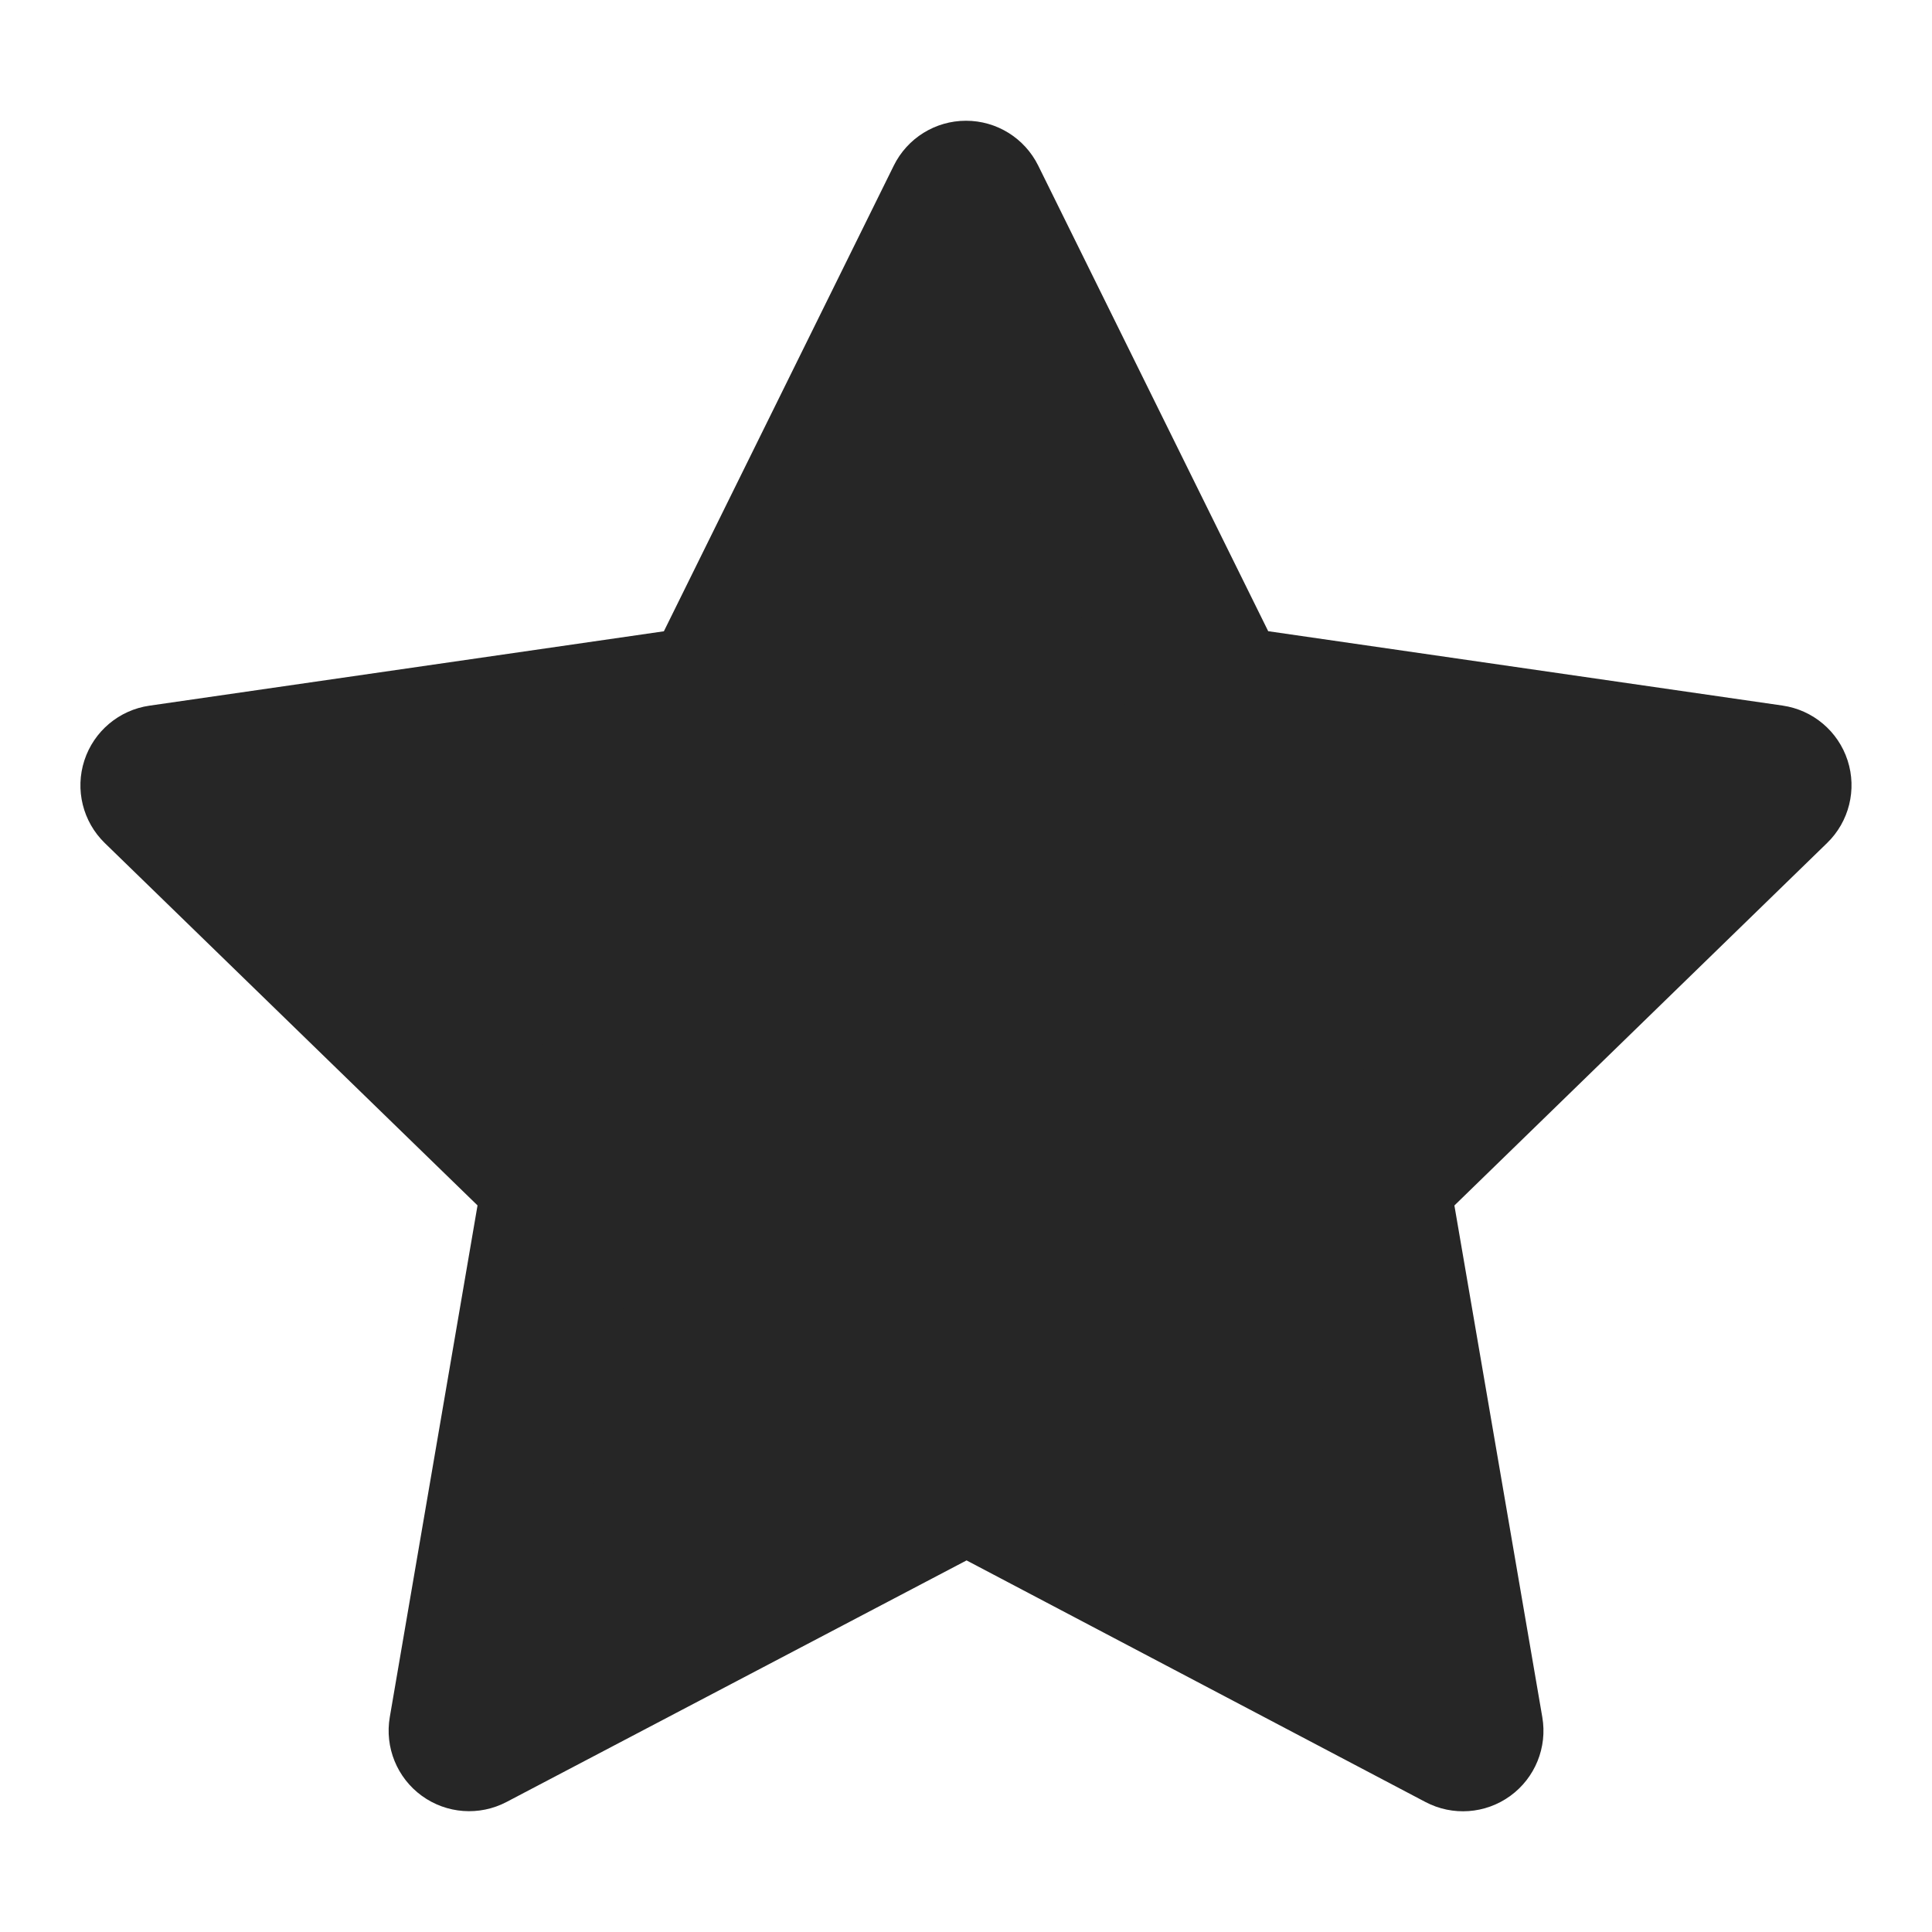
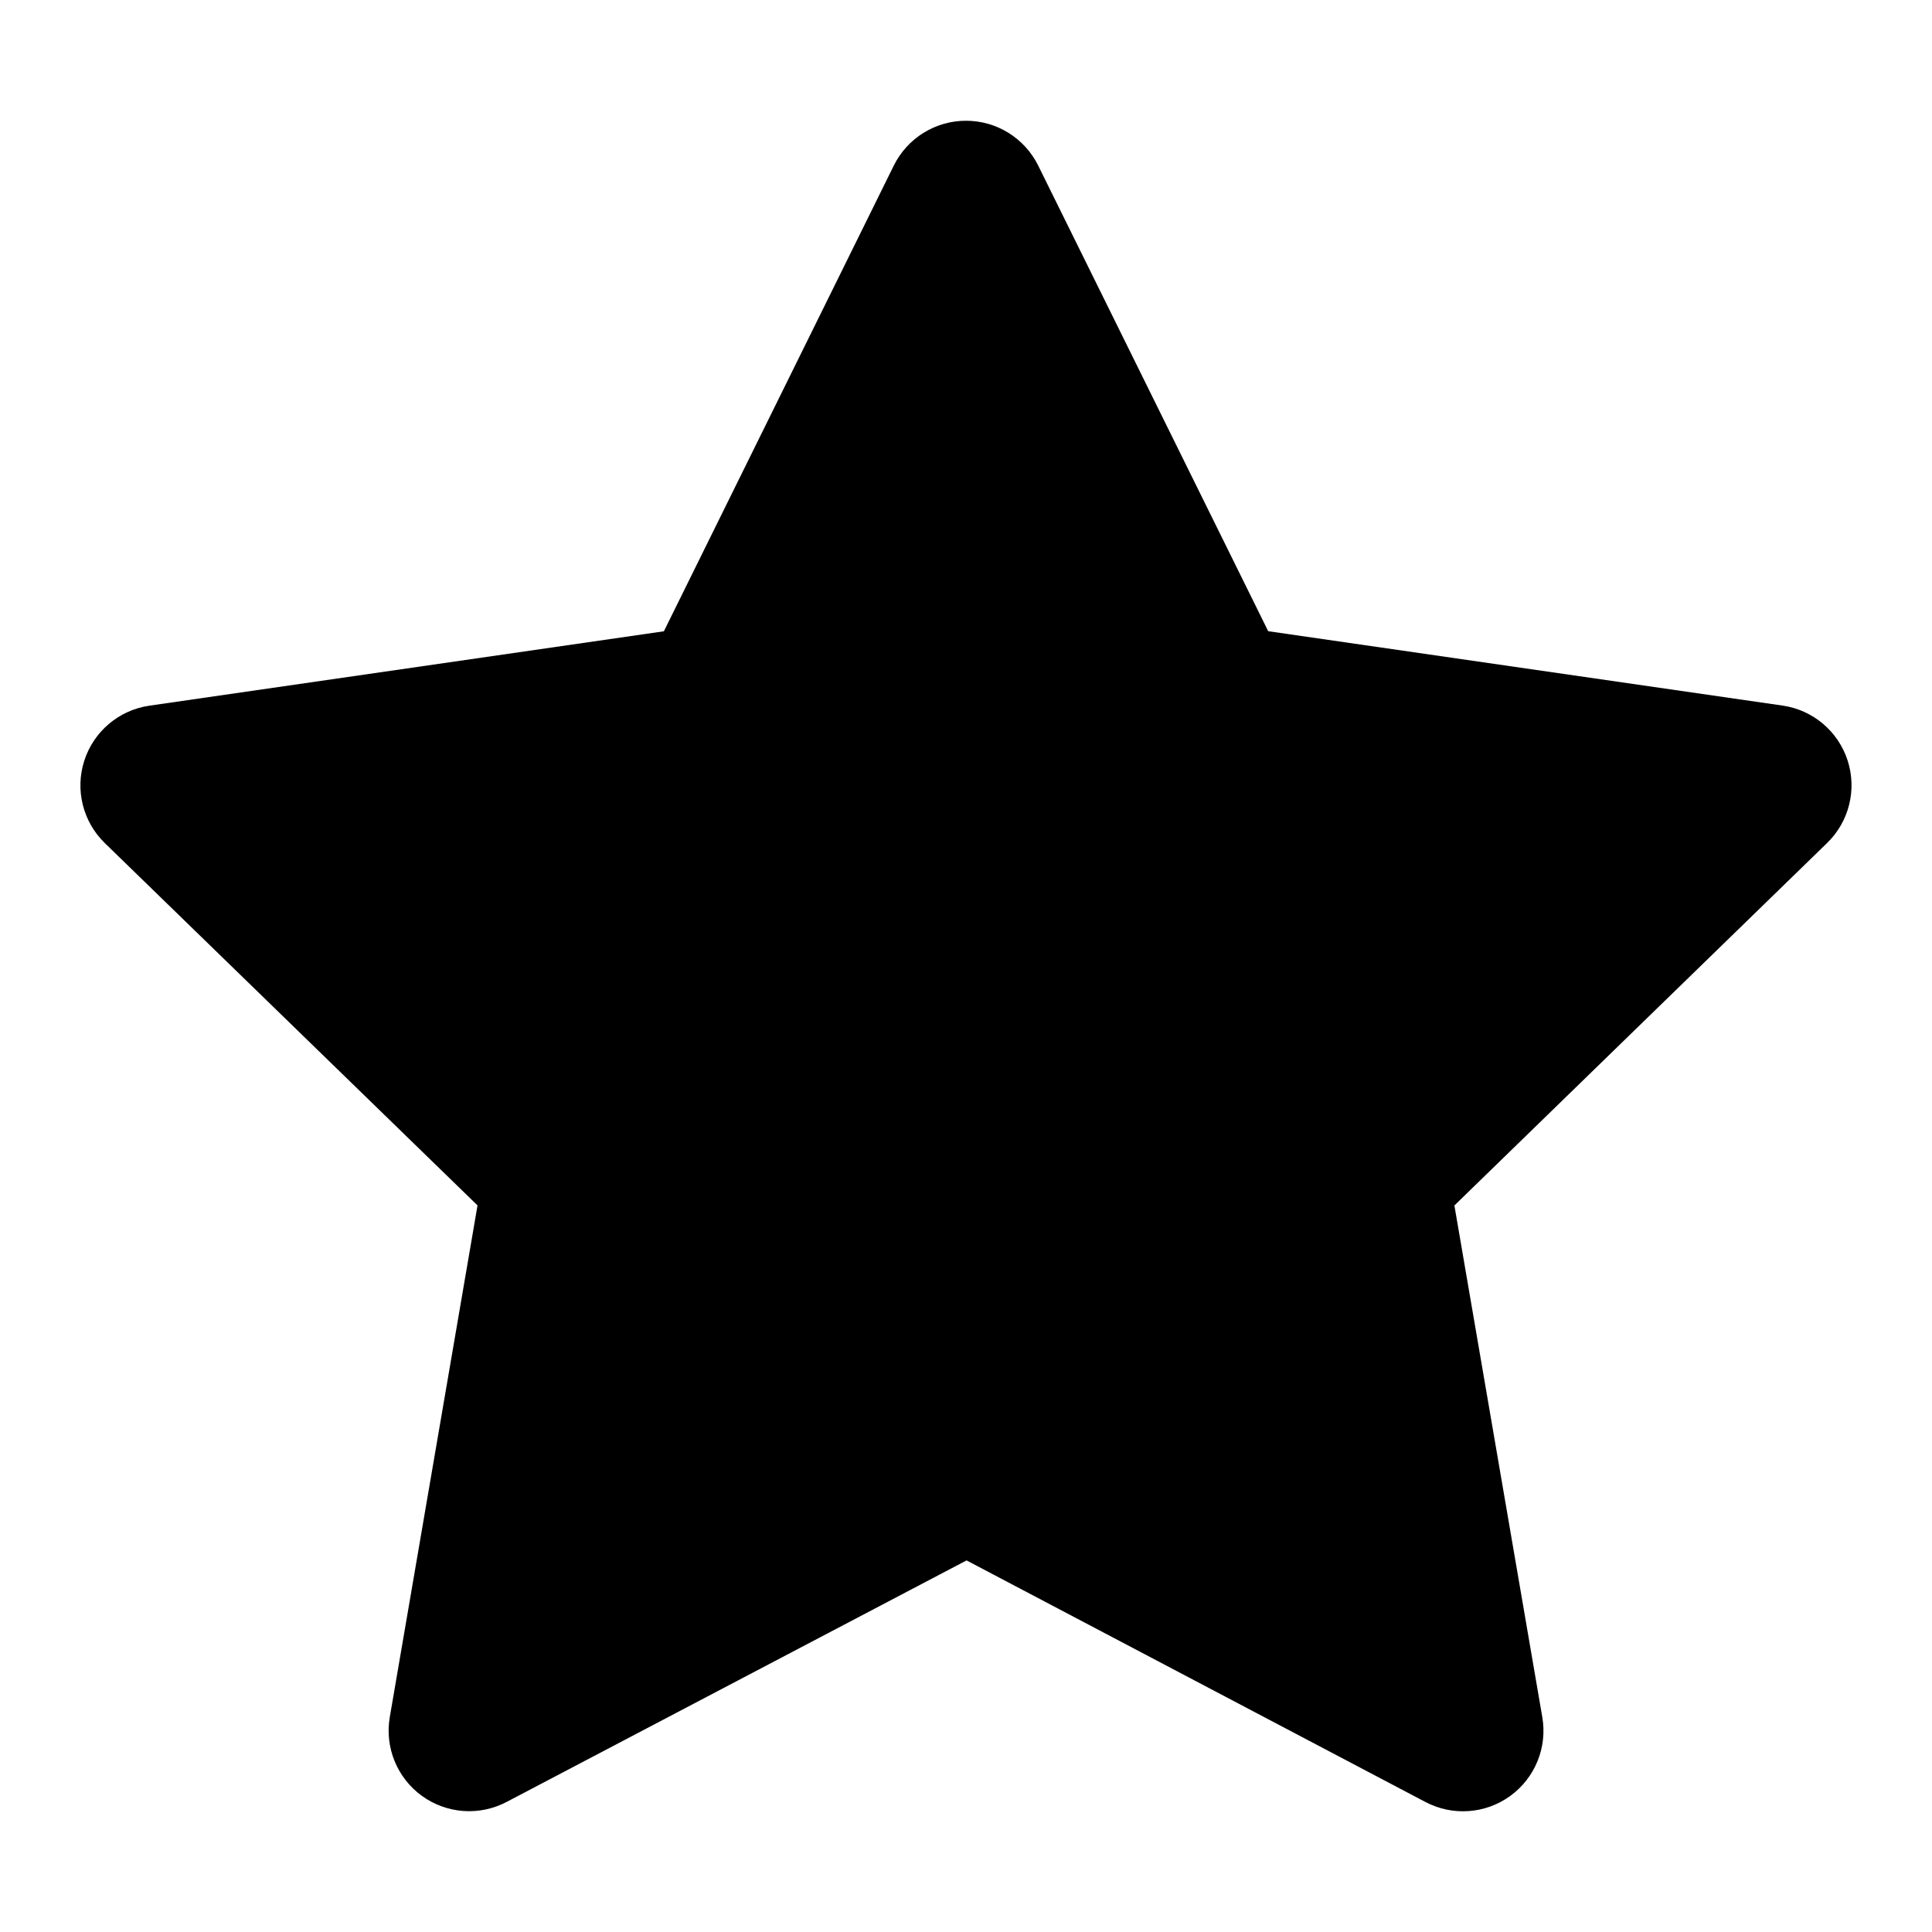
<svg xmlns="http://www.w3.org/2000/svg" width="24" height="24" fill="none">
-   <path fill="#262626" d="m5.827 21.5 1.18-6.876L2 9.756l6.91-1L12 2.5l3.09 6.255 6.91 1-5.007 4.87 1.18 6.875-6.166-3.246-6.18 3.246Z" />
-   <path fill="#262626" fill-rule="evenodd" d="M12 1.5a1 1 0 0 1 .897.557l2.857 5.784 6.39.924a1 1 0 0 1 .553 1.707l-4.63 4.503 1.092 6.356a1 1 0 0 1-1.452 1.054l-5.7-3.001-5.715 3.001a1 1 0 0 1-1.45-1.054l1.09-6.357-4.63-4.501a1 1 0 0 1 .555-1.707l6.39-.924 2.856-5.785A1 1 0 0 1 12 1.5Zm0 3.258-2.193 4.44a1 1 0 0 1-.754.548l-4.9.709 3.551 3.452a1 1 0 0 1 .289.886l-.838 4.88 4.387-2.304a1 1 0 0 1 .93 0l4.372 2.302-.837-4.877a1 1 0 0 1 .289-.886l3.551-3.454-4.9-.71a1 1 0 0 1-.754-.546L12 4.758Z" clip-rule="evenodd" />
+   <path fill="currentColor" d="m5.827 21.5 1.18-6.876L2 9.756l6.91-1L12 2.5l3.09 6.255 6.91 1-5.007 4.87 1.18 6.875-6.166-3.246-6.18 3.246Z" />
+   <path fill="currentColor" fill-rule="evenodd" d="M12 1.5a1 1 0 0 1 .897.557l2.857 5.784 6.39.924a1 1 0 0 1 .553 1.707l-4.63 4.503 1.092 6.356a1 1 0 0 1-1.452 1.054l-5.7-3.001-5.715 3.001a1 1 0 0 1-1.45-1.054l1.09-6.357-4.63-4.501a1 1 0 0 1 .555-1.707l6.39-.924 2.856-5.785A1 1 0 0 1 12 1.5Zm0 3.258-2.193 4.44a1 1 0 0 1-.754.548l-4.9.709 3.551 3.452a1 1 0 0 1 .289.886l-.838 4.88 4.387-2.304a1 1 0 0 1 .93 0l4.372 2.302-.837-4.877a1 1 0 0 1 .289-.886l3.551-3.454-4.9-.71a1 1 0 0 1-.754-.546L12 4.758Z" clip-rule="evenodd" />
</svg>
